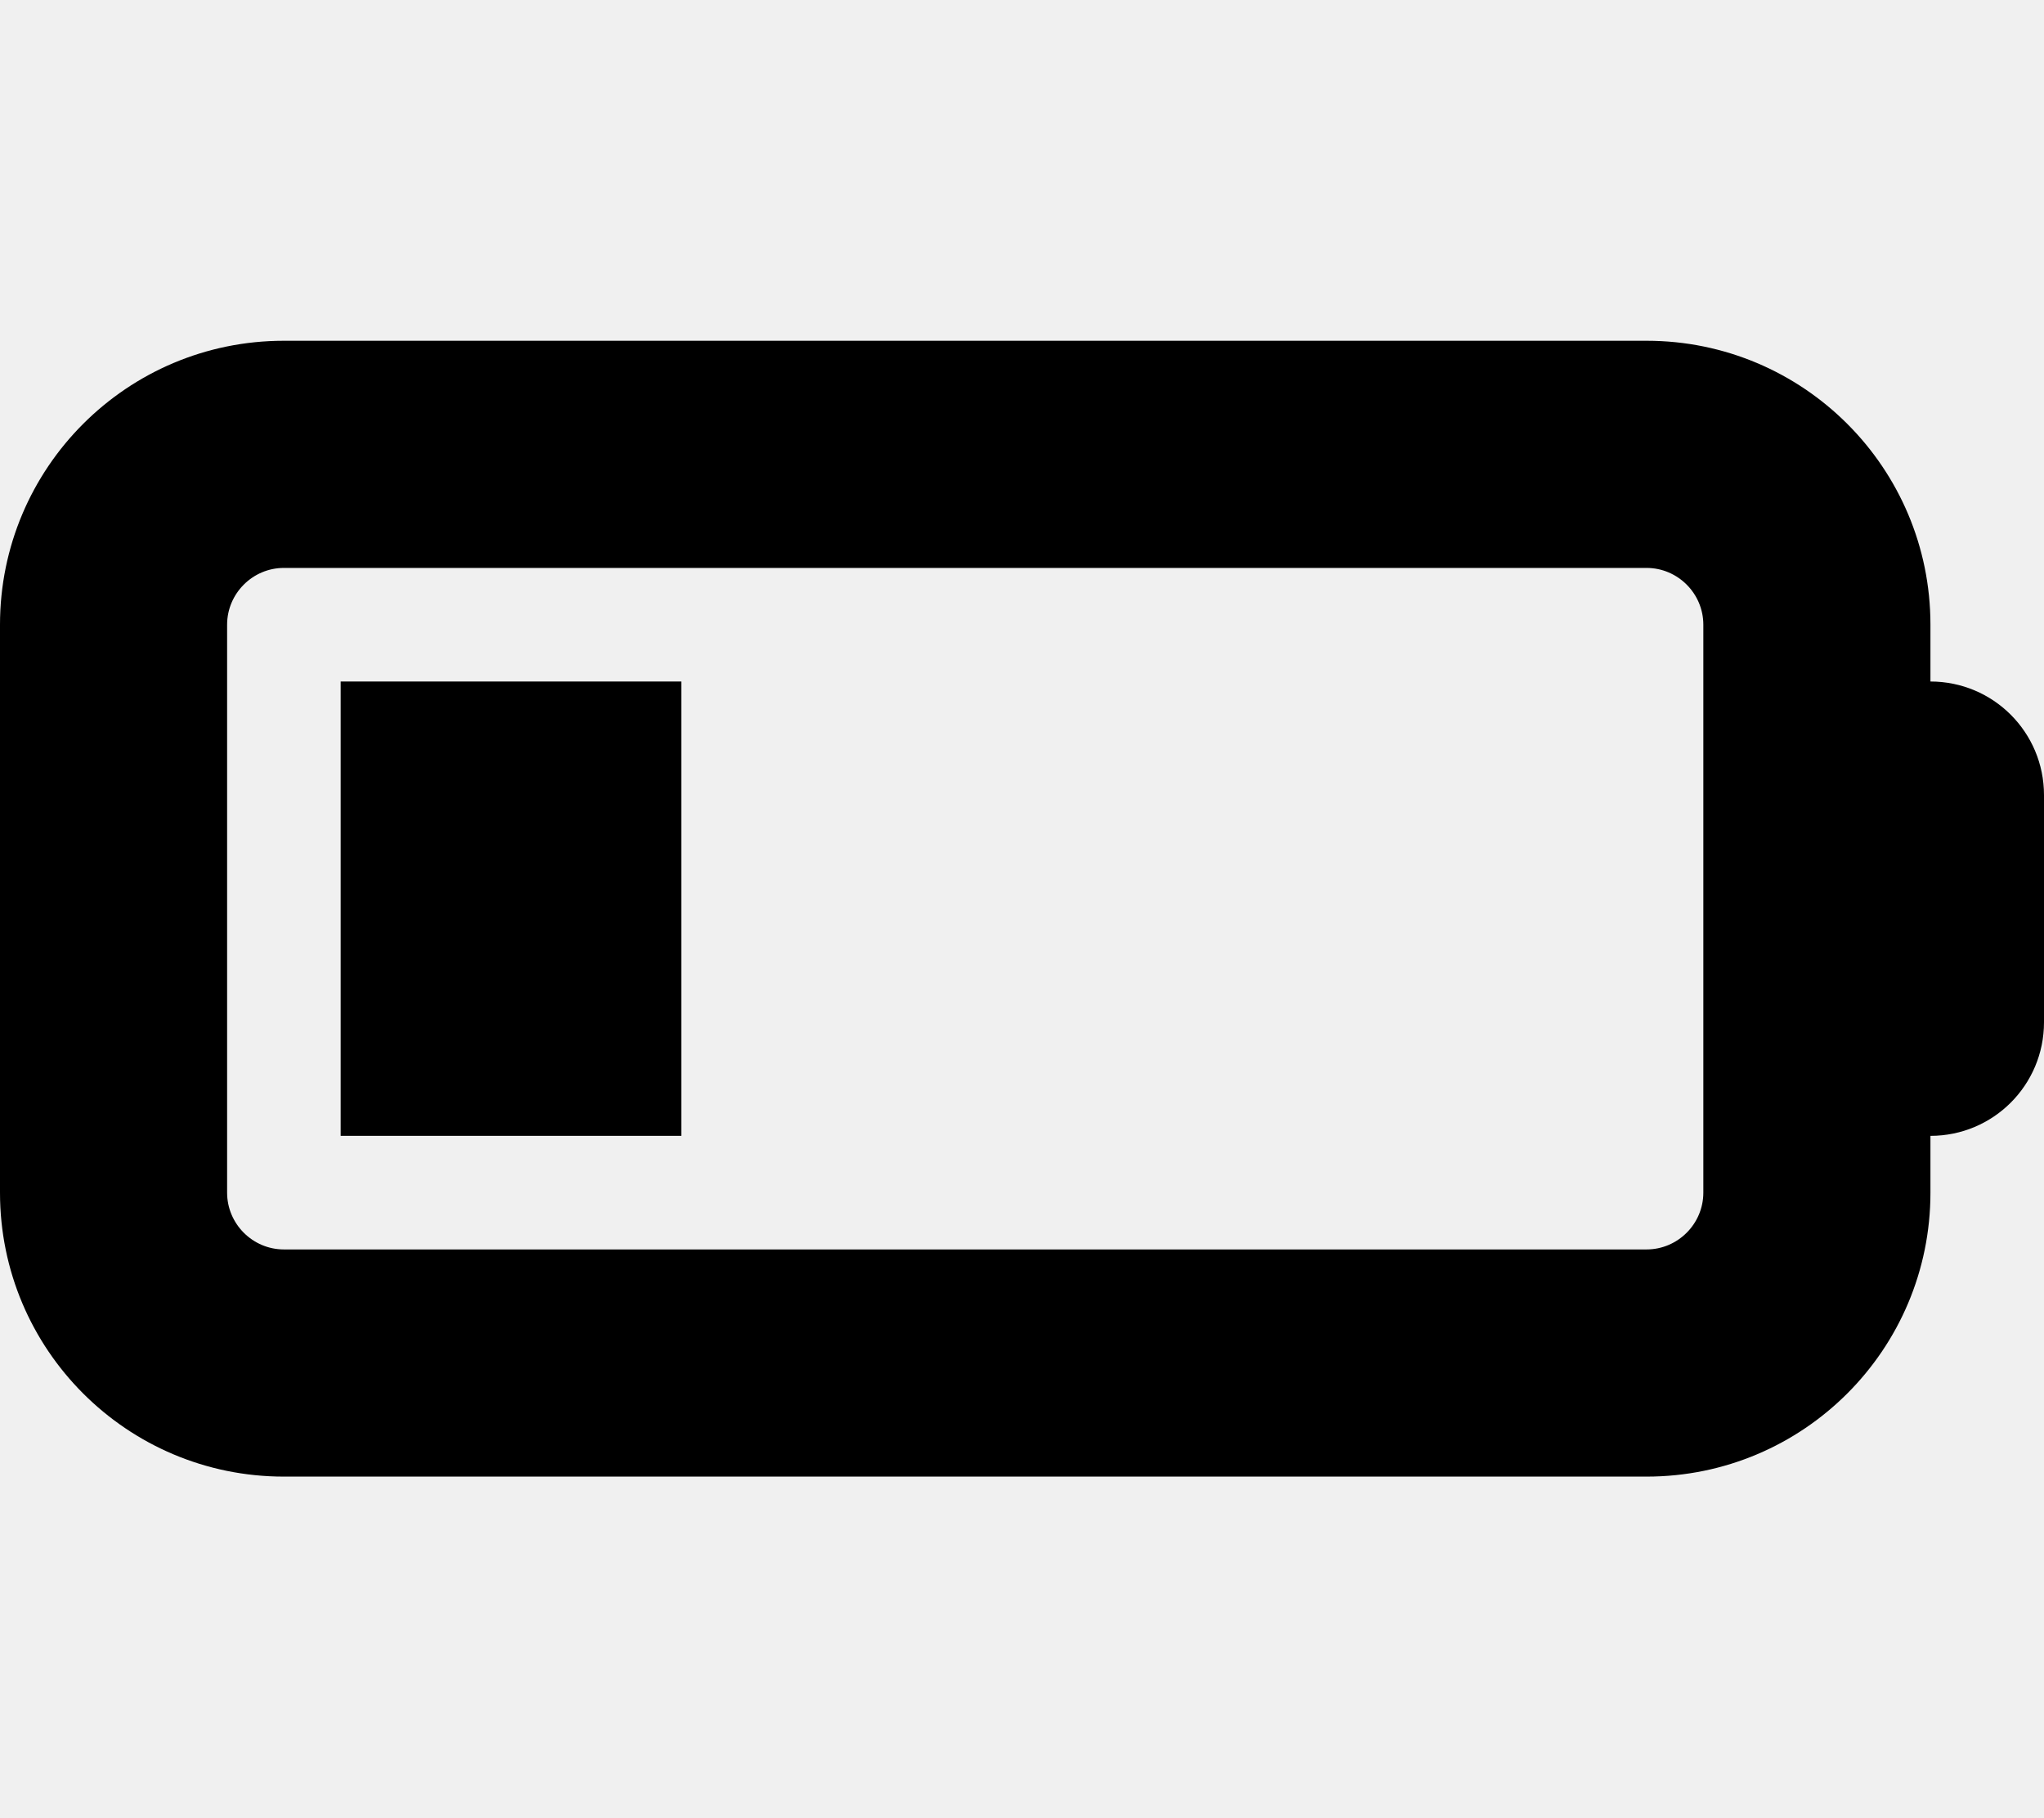
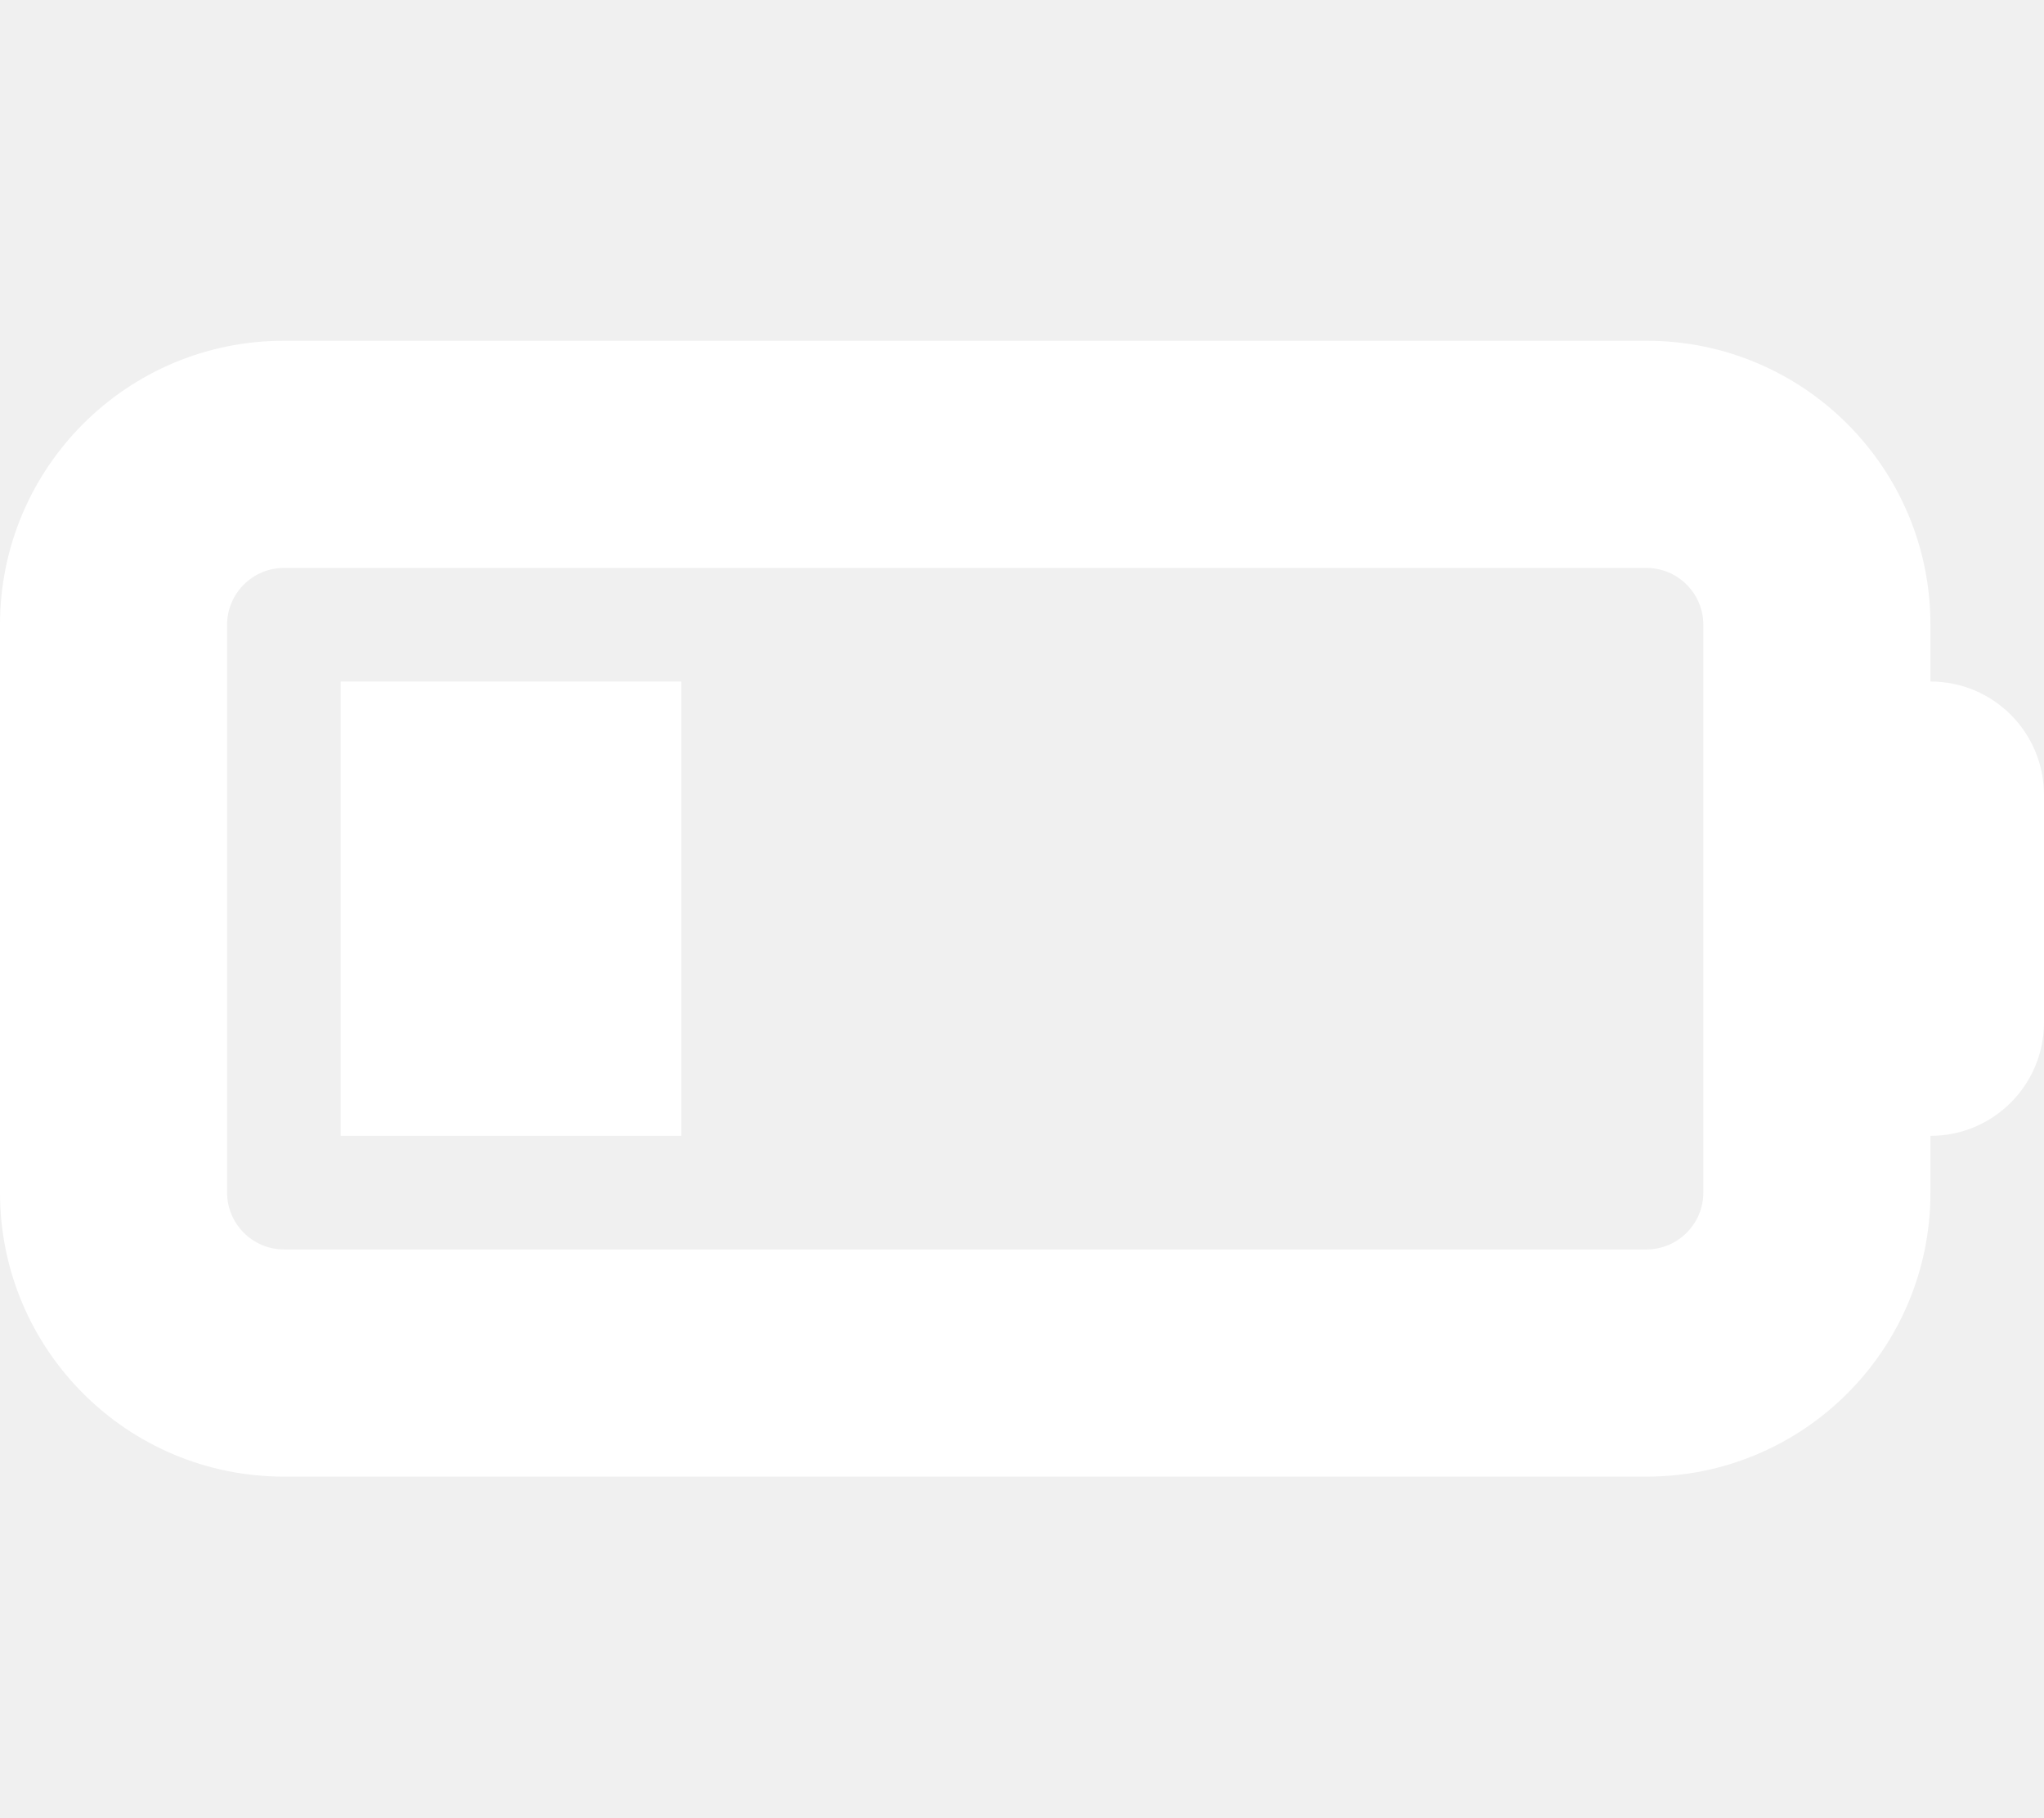
- <svg xmlns="http://www.w3.org/2000/svg" viewBox="0 0 576 512">
-   <path d="M0 176c0-44.2 35.8-80 80-80H464c44.2 0 80 35.8 80 80v16c17.7 0 32 14.3 32 32v64c0 17.7-14.3 32-32 32v16c0 44.2-35.8 80-80 80H80c-44.2 0-80-35.8-80-80V176zm80-16c-8.8 0-16 7.2-16 16V336c0 8.8 7.2 16 16 16H464c8.8 0 16-7.2 16-16V176c0-8.8-7.2-16-16-16H80zm112 32V320H96V192h96z" />
+ <svg xmlns="http://www.w3.org/2000/svg" viewBox="0 0 576 512" version="1.1" id="svg1">
+   <defs id="defs1" />
+   <path d="M0 176c0-44.2 35.8-80 80-80H464c44.2 0 80 35.8 80 80v16c17.7 0 32 14.3 32 32v64c0 17.7-14.3 32-32 32v16c0 44.2-35.8 80-80 80H80c-44.2 0-80-35.8-80-80V176zm80-16c-8.8 0-16 7.2-16 16V336c0 8.8 7.2 16 16 16H464c8.8 0 16-7.2 16-16V176c0-8.8-7.2-16-16-16H80zm112 32V320H96V192h96z" id="path1" style="fill:#ffffff;fill-opacity:1" />
</svg>
